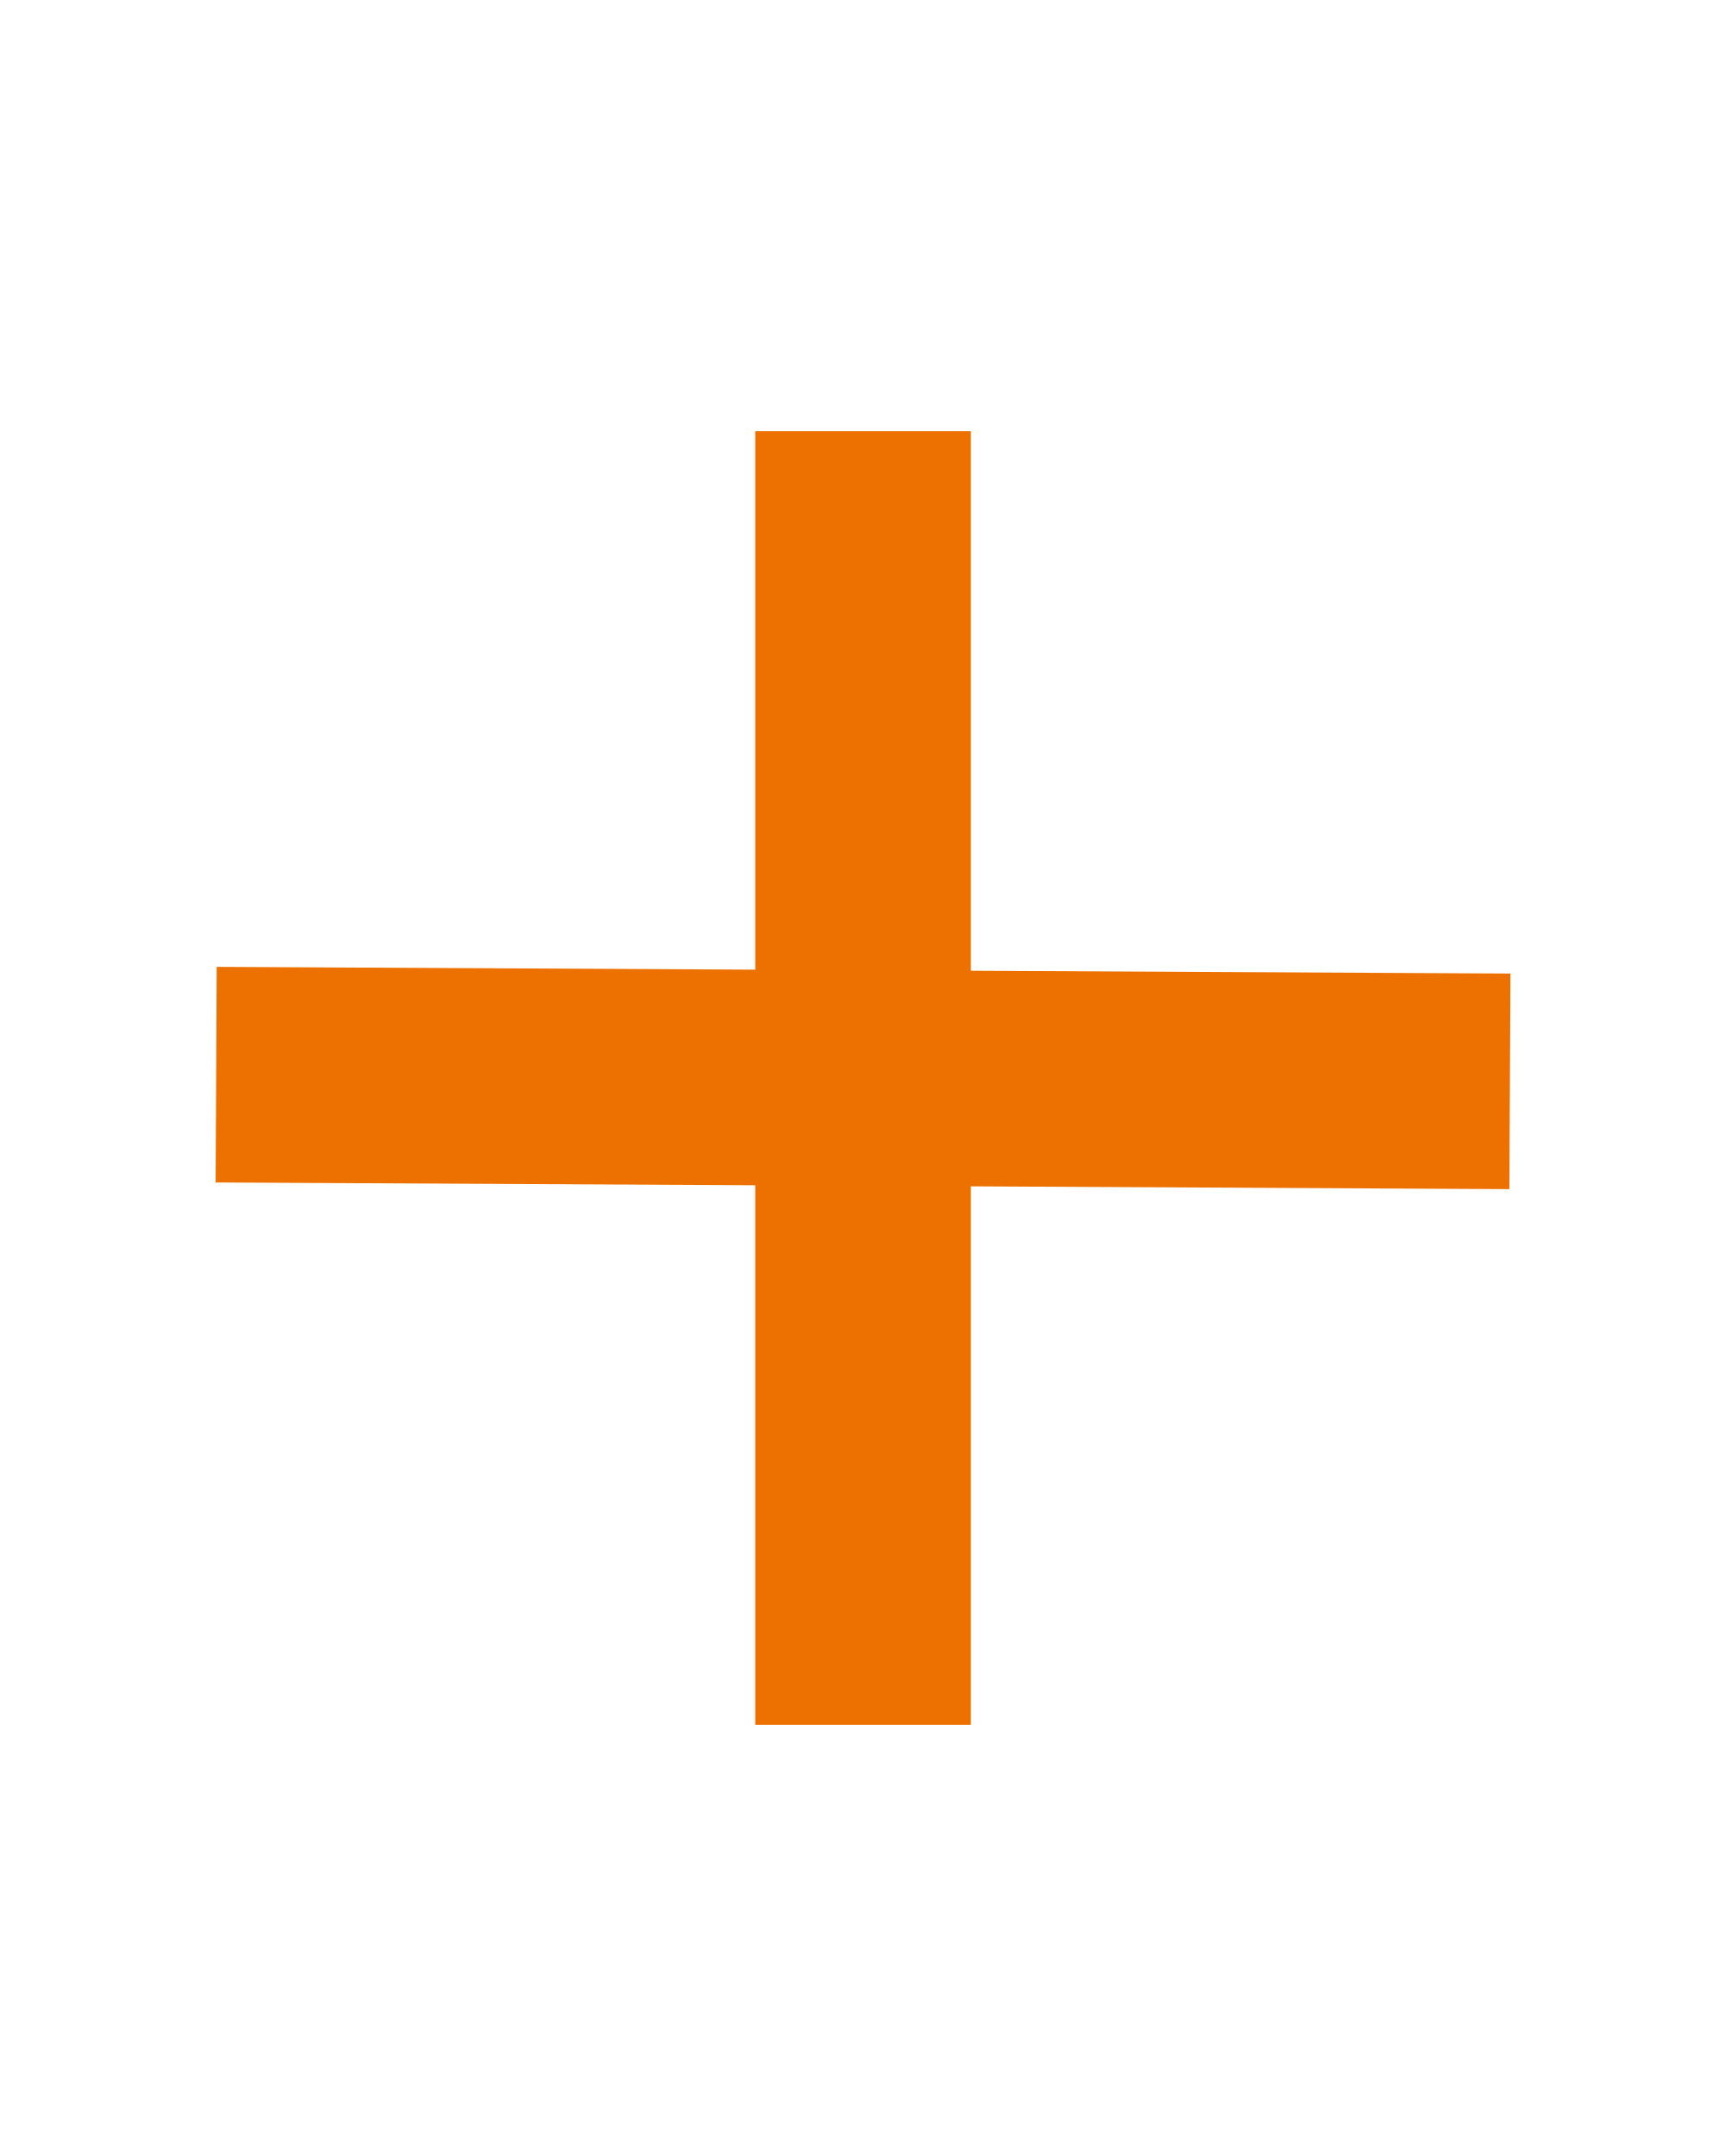
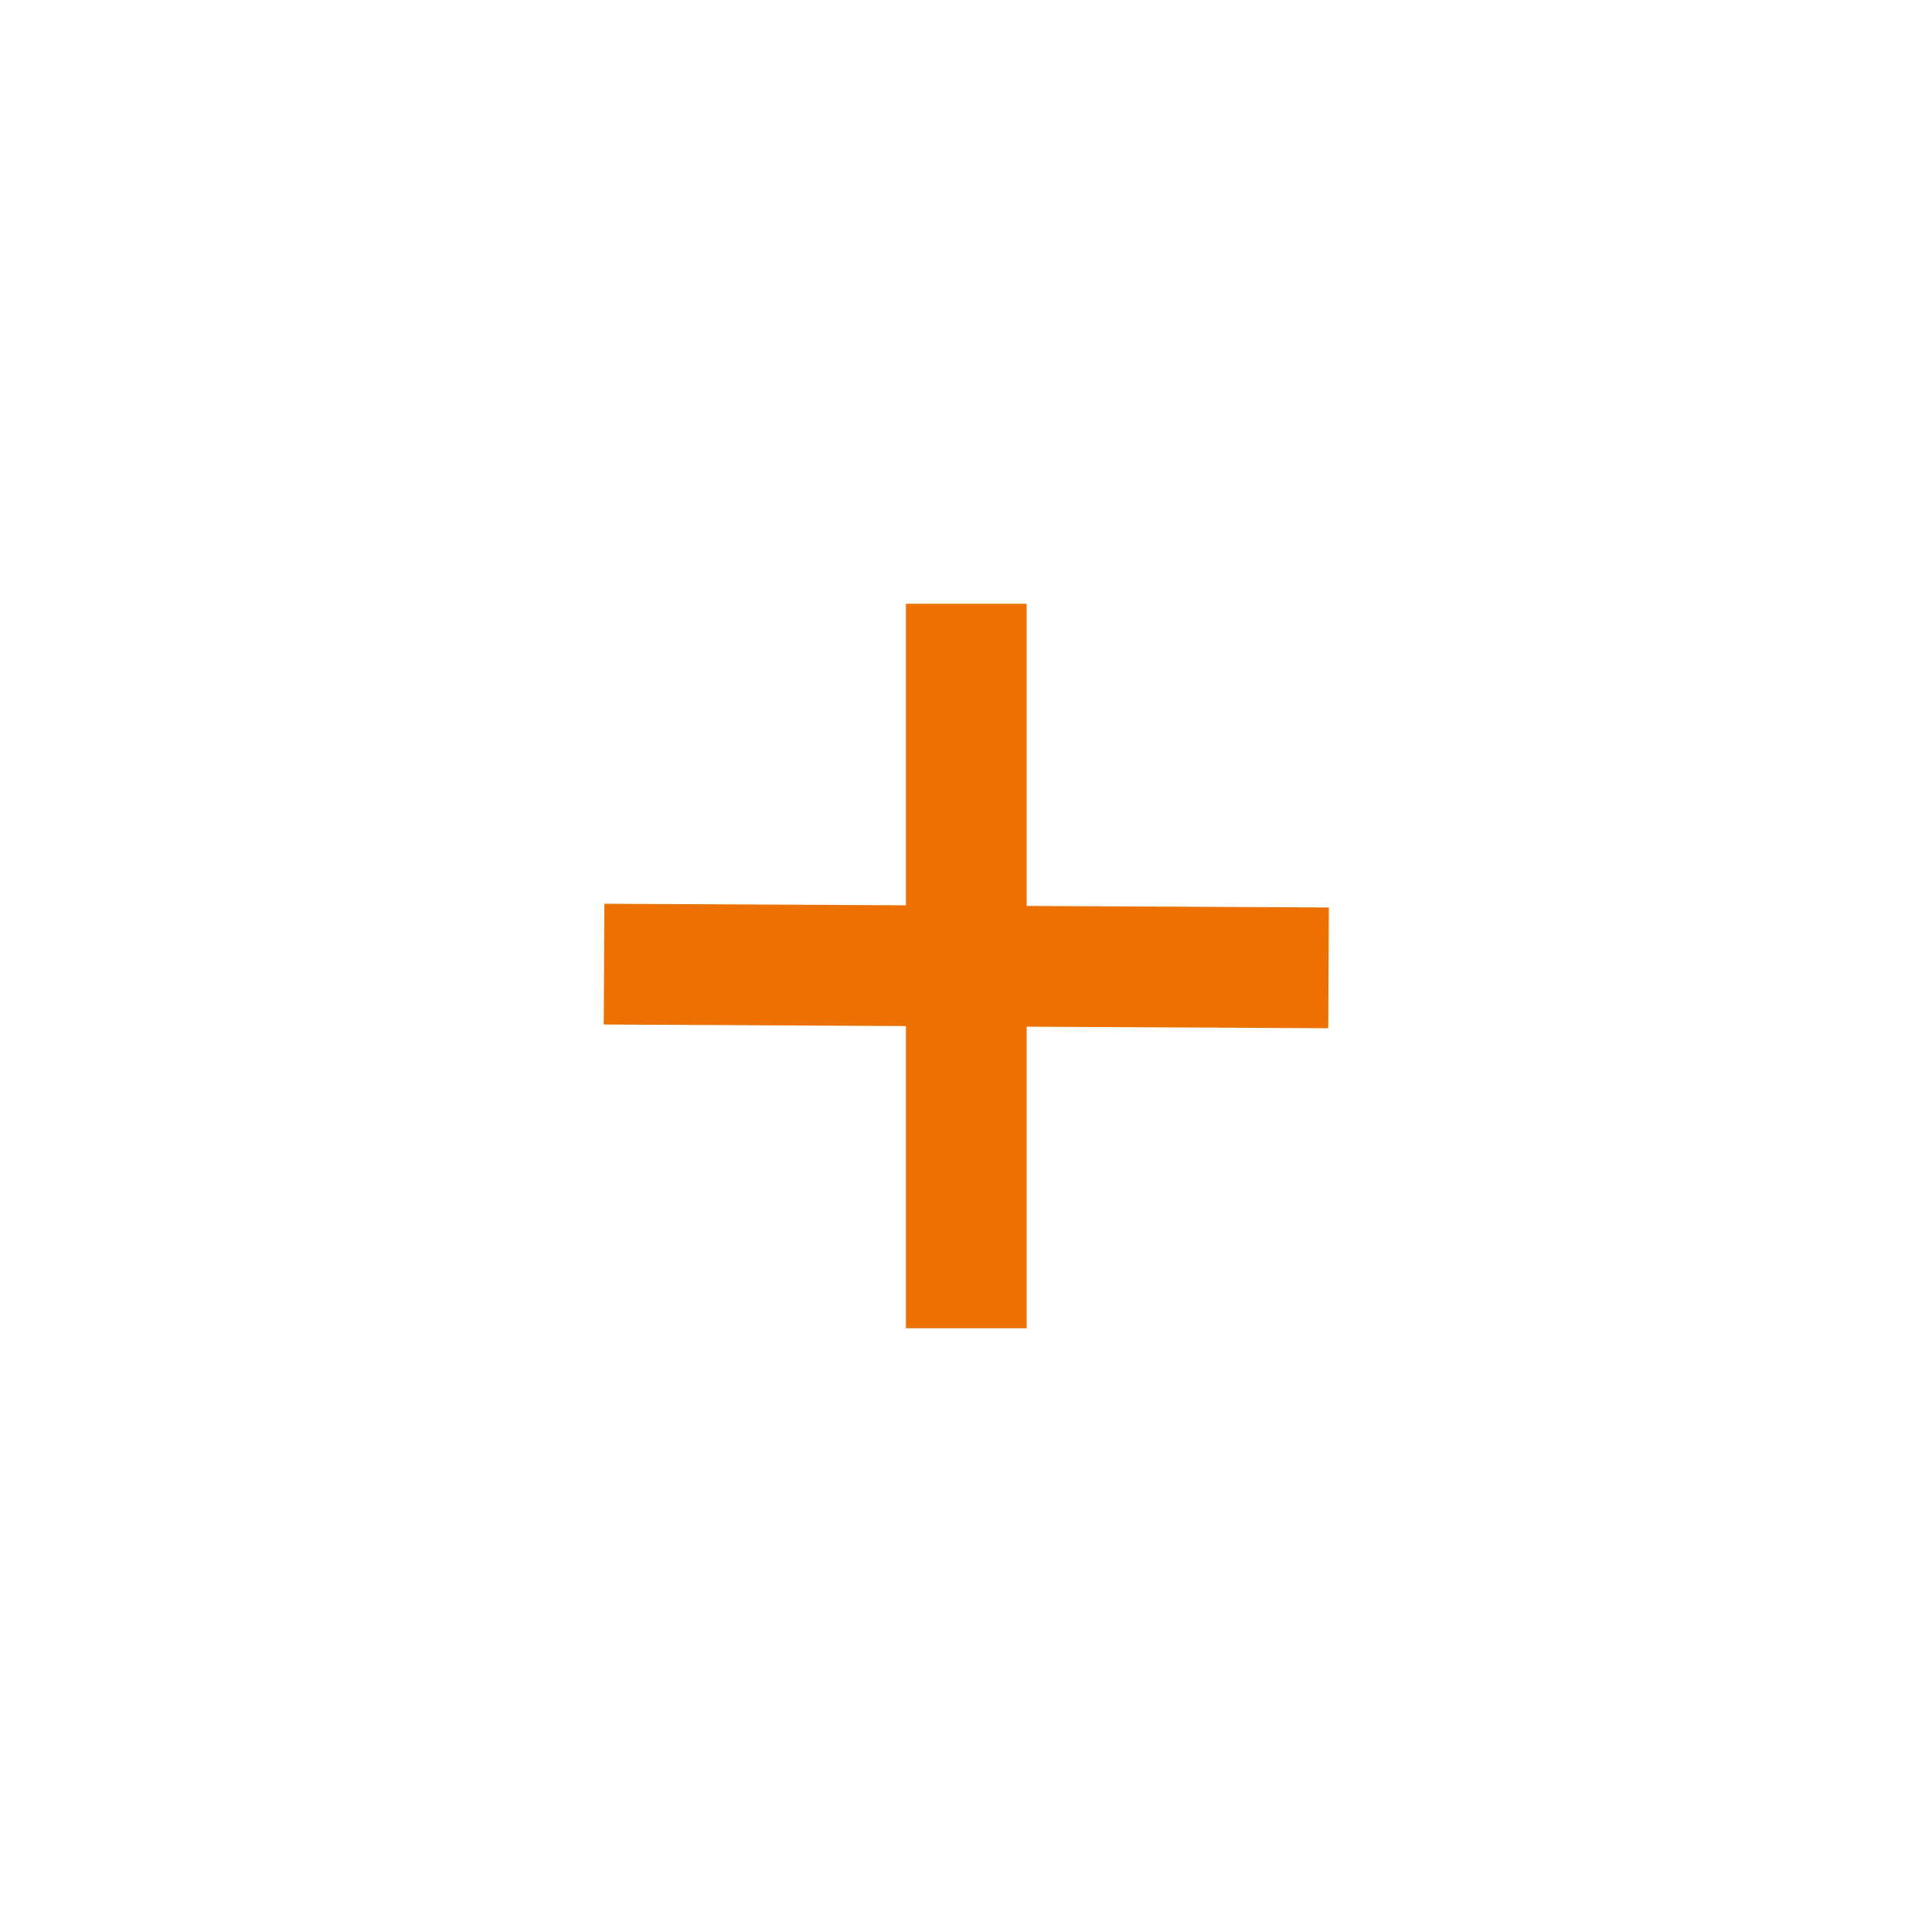
- <svg xmlns="http://www.w3.org/2000/svg" width="16" height="20" viewBox="0 0 16 20" fill="none">
-   <g id="ic">
-     <path id="add" d="M9.005 4H7.005V8.995L2.01 8.969L2 10.969L7.005 10.995V16H9.005V11.005L14 11.031L14.01 9.031L9.005 9.005V4Z" fill="#ED7101" />
-   </g>
+ <svg xmlns="http://www.w3.org/2000/svg" width="32" height="32" viewBox="0 0 32 32" fill="none">
+   <path d="M17.005 10H15.005V14.995L10.01 14.969L10 16.969L15.005 16.995V22H17.005V17.005L22 17.031L22.01 15.031L17.005 15.005V10Z" fill="#ED7101" />
</svg>
